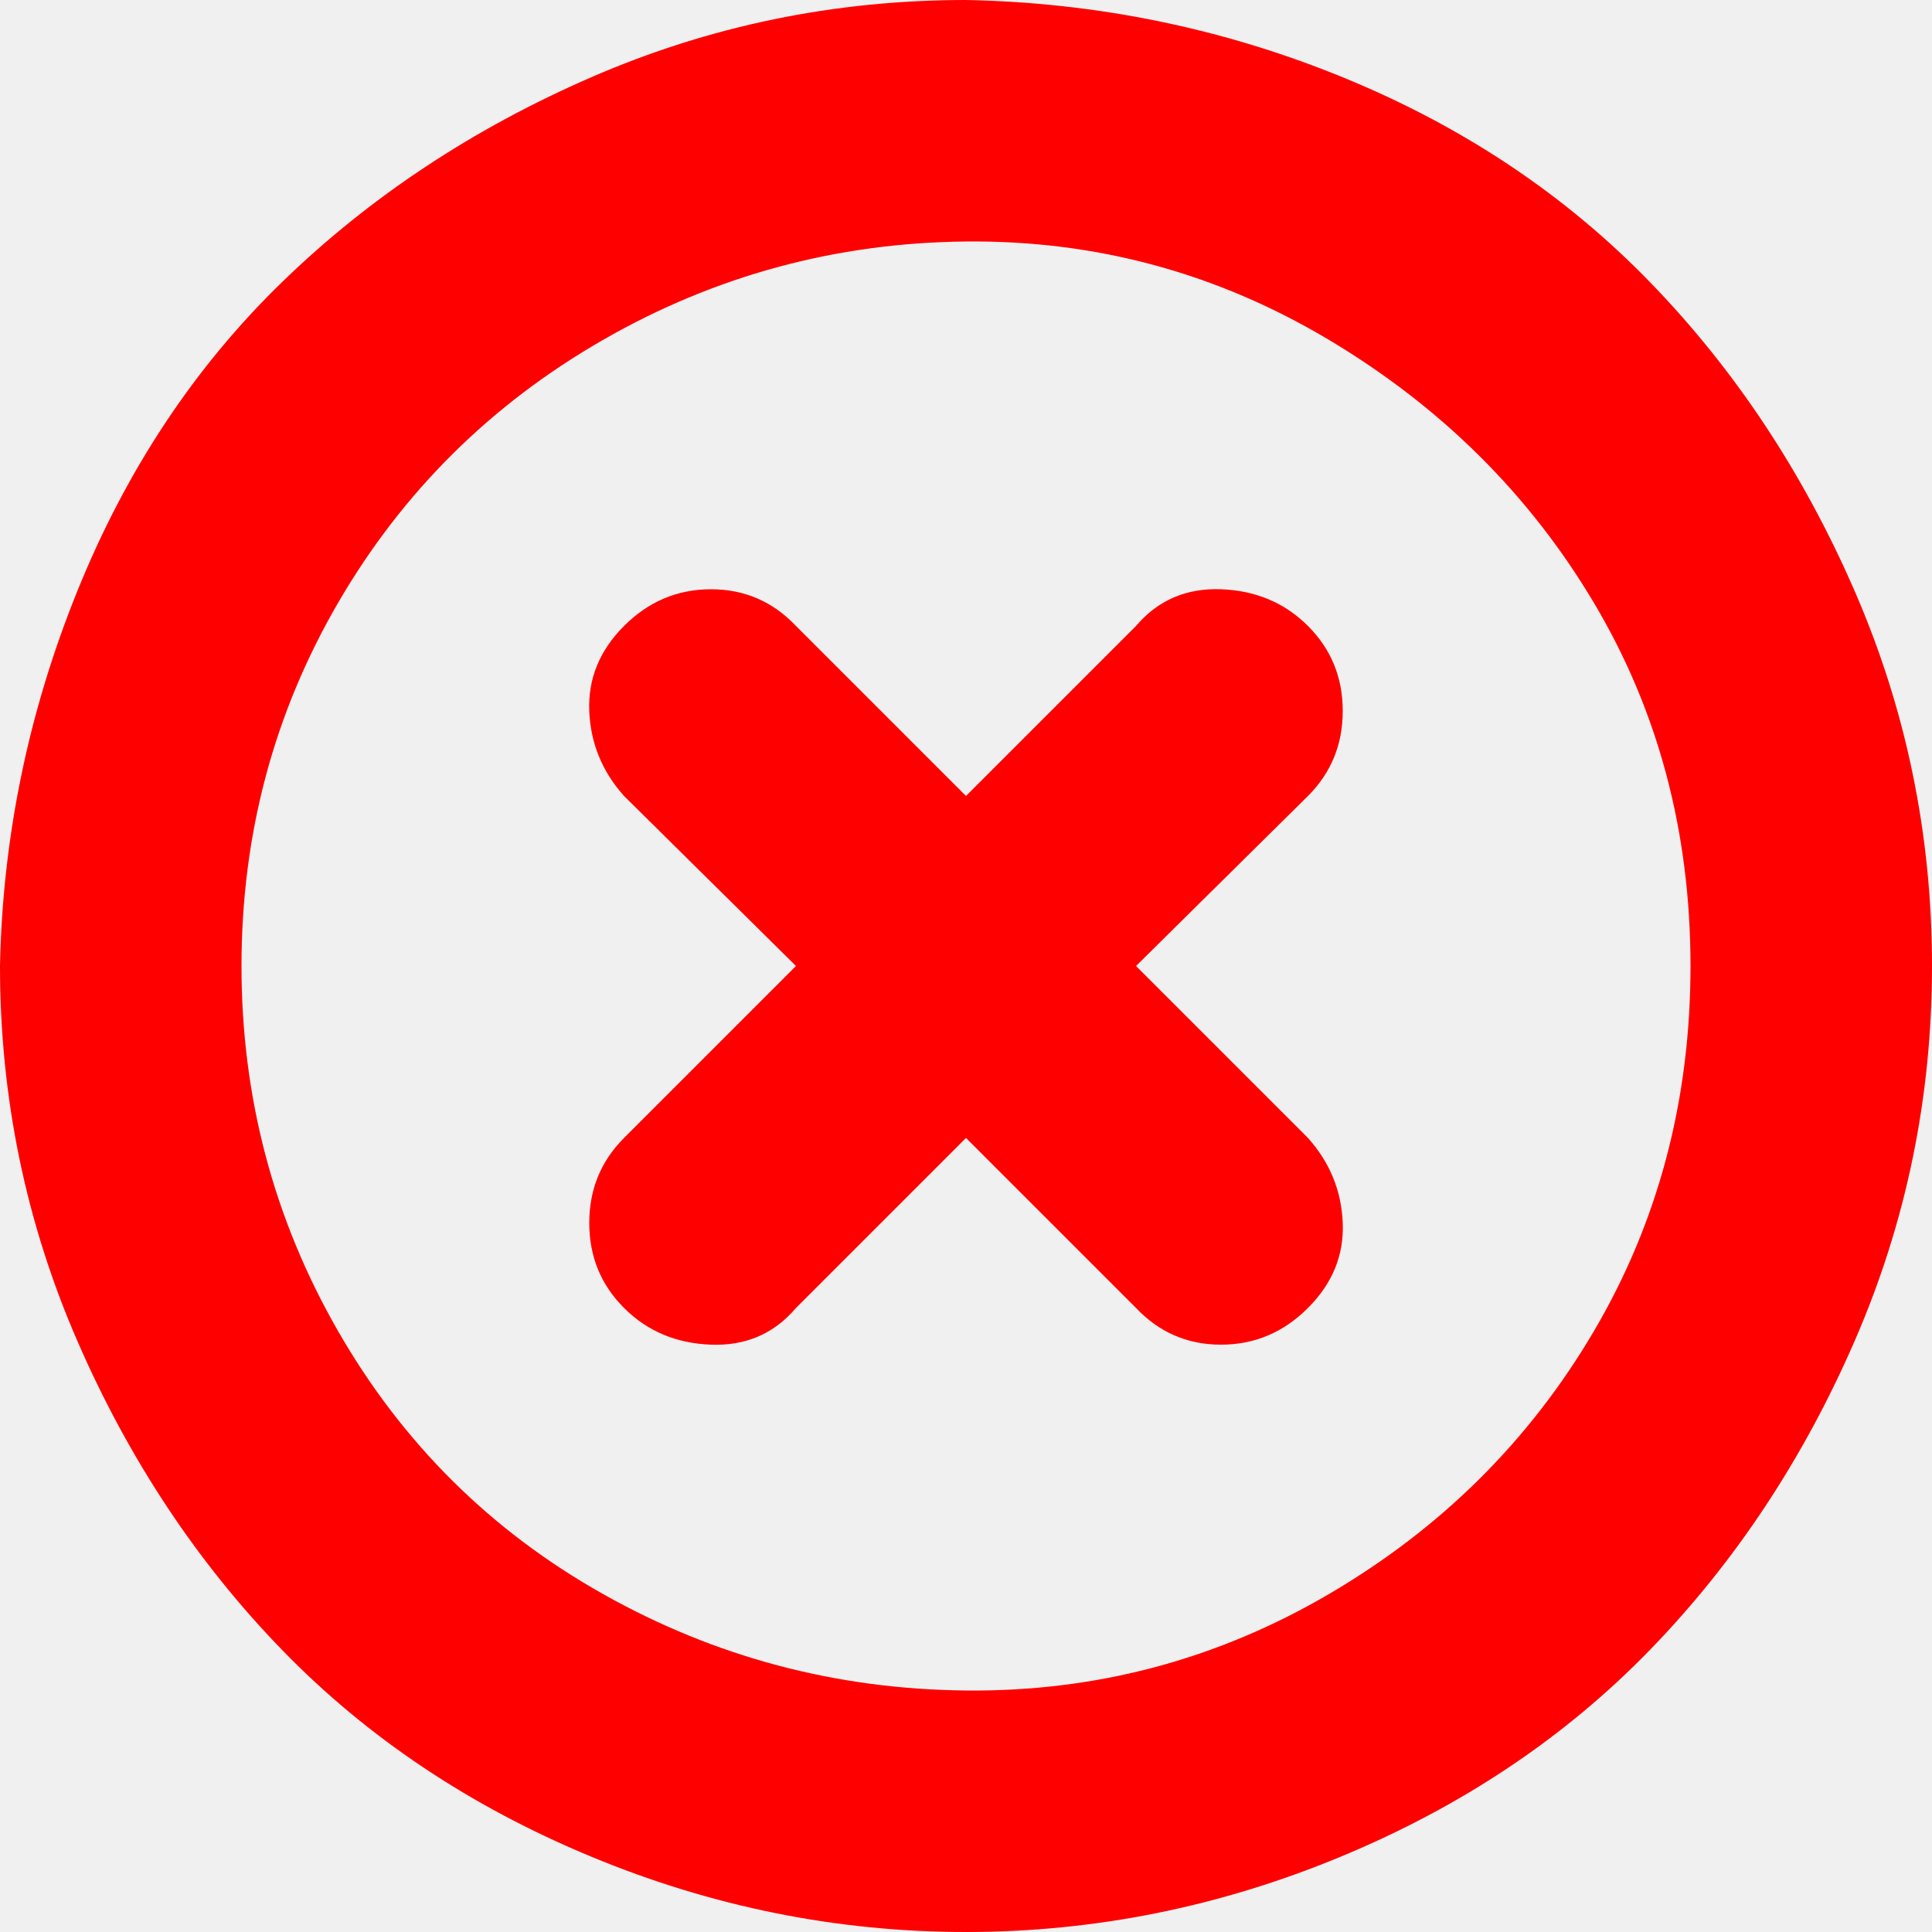
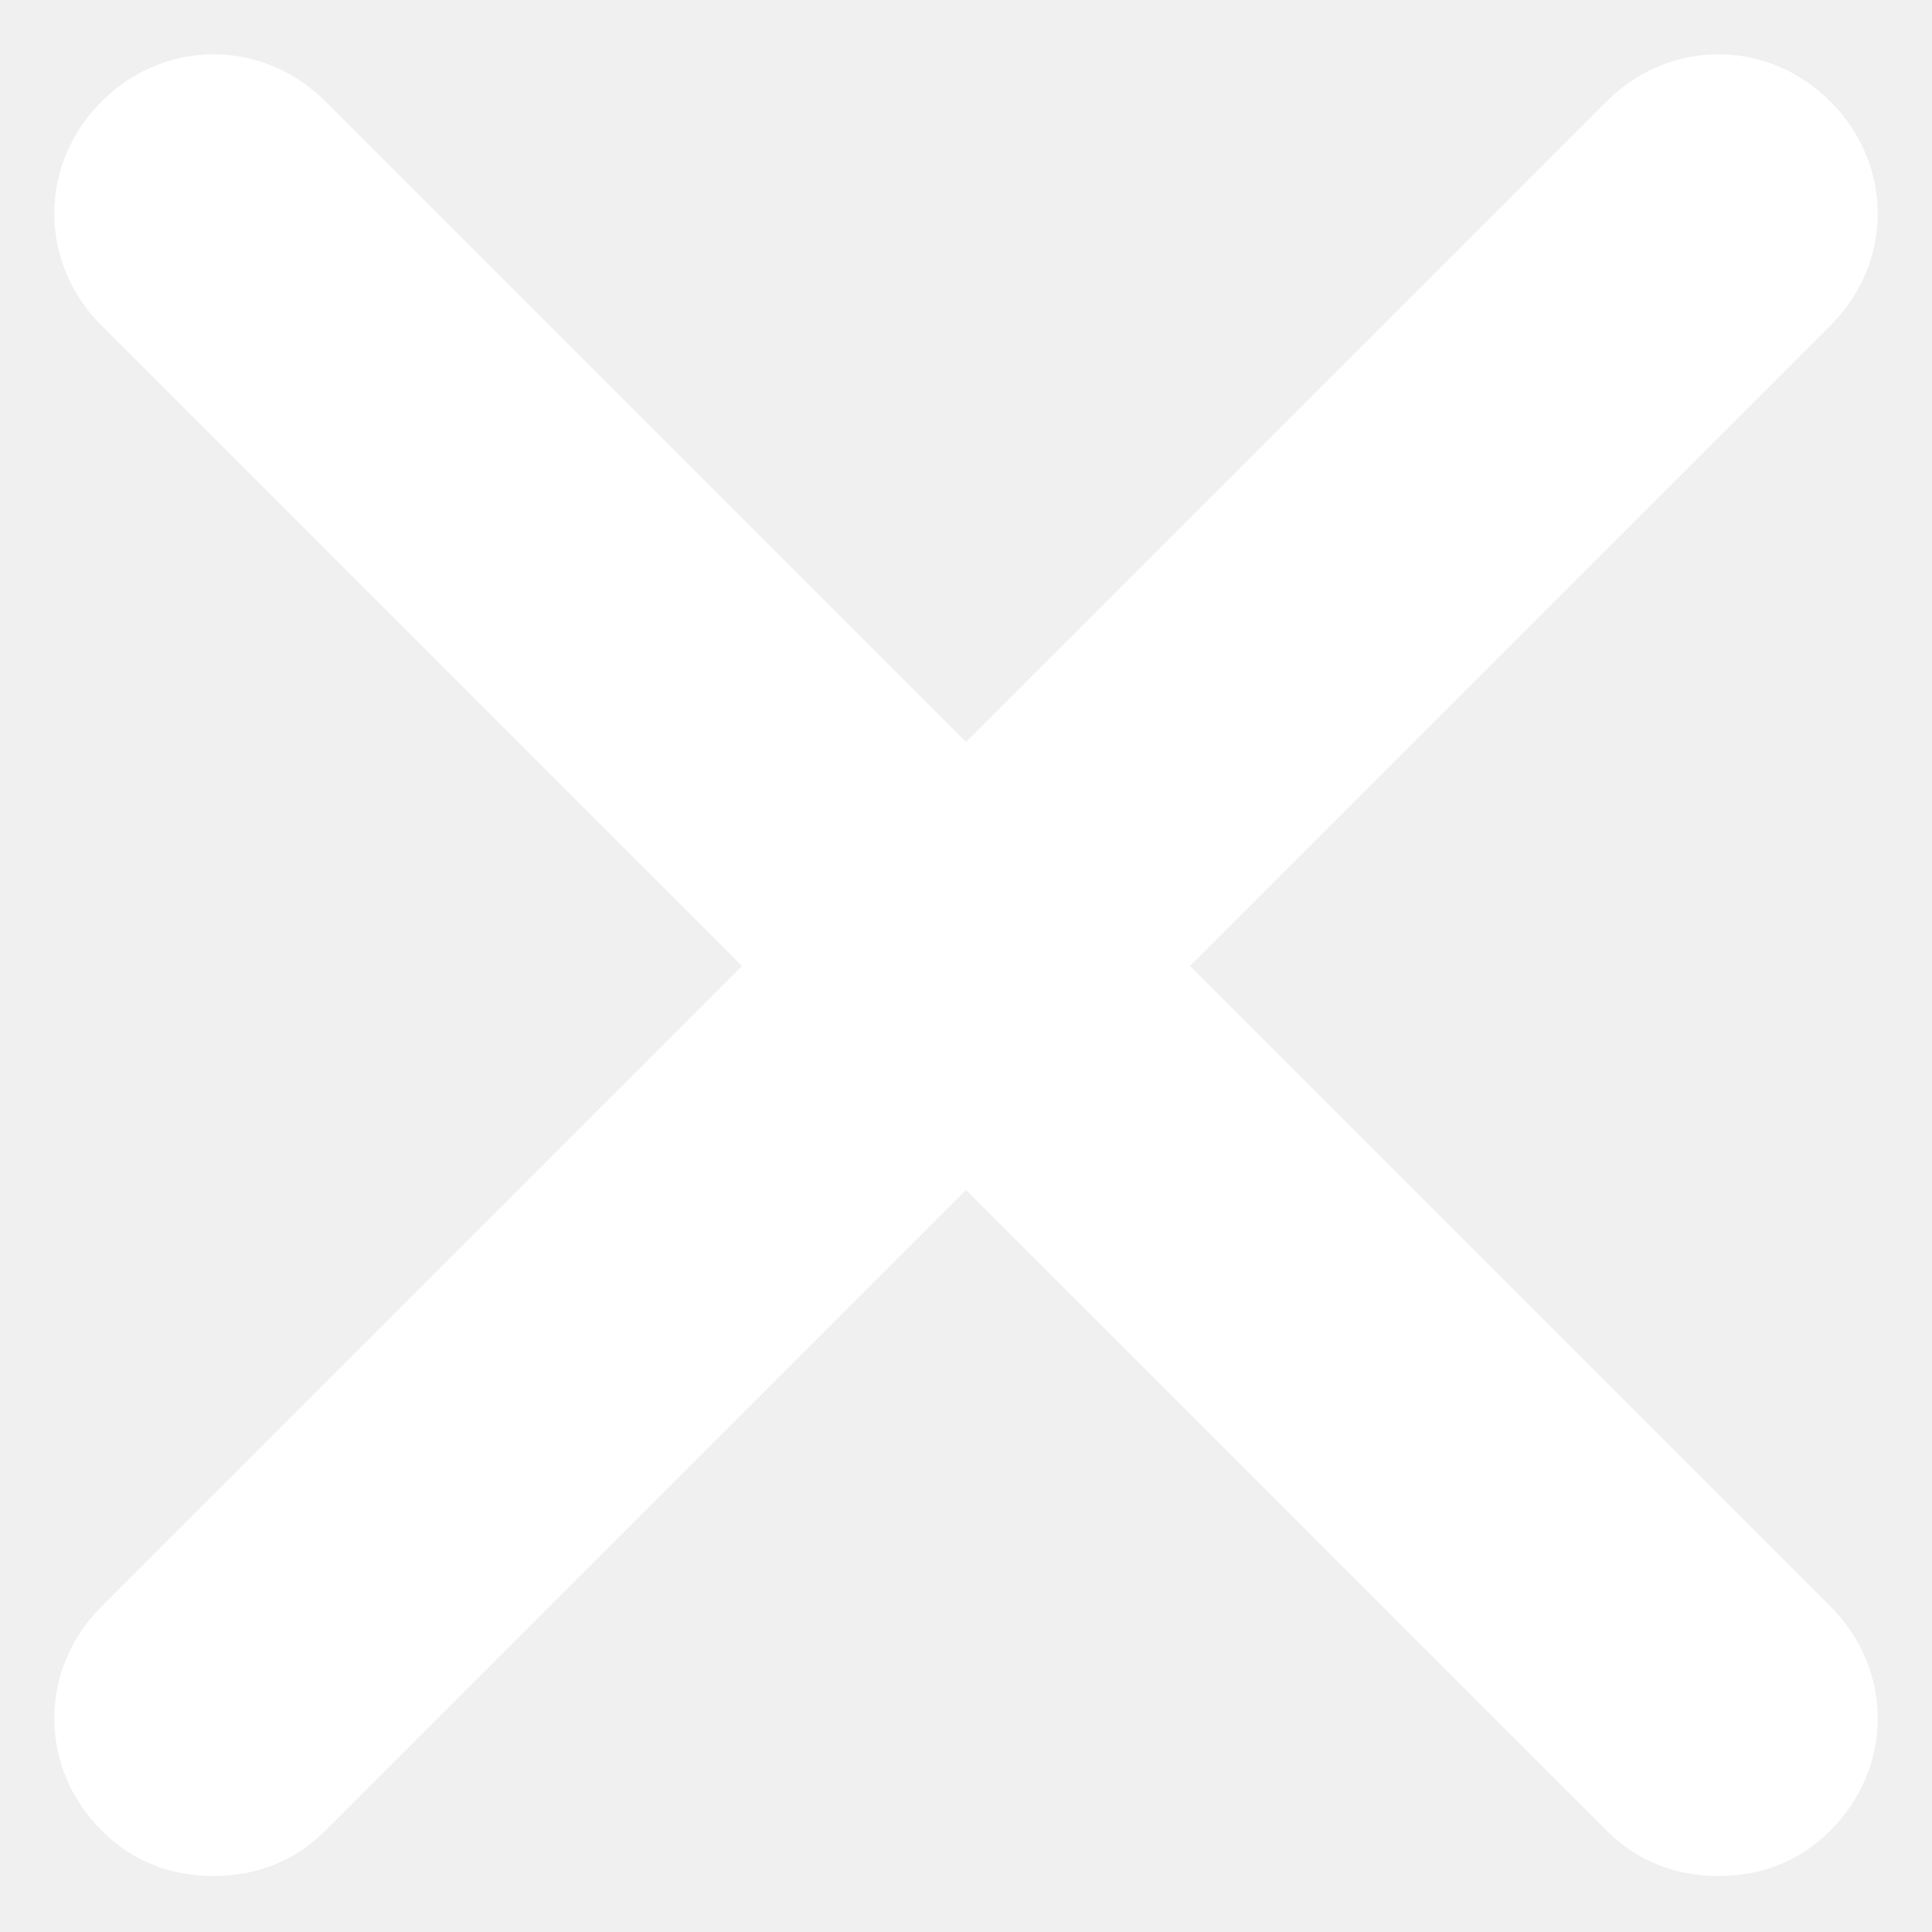
- <svg xmlns="http://www.w3.org/2000/svg" fill="#FF0000" width="800px" height="800px" viewBox="0 0 32 32" version="1.1">
-   <path d="M0 16q0 3.264 1.28 6.208t3.392 5.12 5.12 3.424 6.208 1.248 6.208-1.248 5.12-3.424 3.392-5.12 1.28-6.208-1.28-6.208-3.392-5.12-5.088-3.392-6.24-1.28q-3.264 0-6.208 1.28t-5.12 3.392-3.392 5.12-1.28 6.208zM4 16q0-3.264 1.6-6.016t4.384-4.352 6.016-1.632 6.016 1.632 4.384 4.352 1.6 6.016-1.6 6.048-4.384 4.352-6.016 1.6-6.016-1.6-4.384-4.352-1.6-6.048zM9.76 20.256q0 0.832 0.576 1.408t1.44 0.608 1.408-0.608l2.816-2.816 2.816 2.816q0.576 0.608 1.408 0.608t1.44-0.608 0.576-1.408-0.576-1.408l-2.848-2.848 2.848-2.816q0.576-0.576 0.576-1.408t-0.576-1.408-1.44-0.608-1.408 0.608l-2.816 2.816-2.816-2.816q-0.576-0.608-1.408-0.608t-1.44 0.608-0.576 1.408 0.576 1.408l2.848 2.816-2.848 2.848q-0.576 0.576-0.576 1.408z" />
+ <svg xmlns="http://www.w3.org/2000/svg" width="18" height="18" viewBox="0 0 18 18" fill="none">
+   <path d="M17.054 14.967C17.641 15.554 17.641 16.467 17.054 17.054C16.761 17.348 16.402 17.478 16.011 17.478C15.62 17.478 15.261 17.348 14.967 17.054L9 11.087L3.033 17.054C2.739 17.348 2.38 17.478 1.989 17.478C1.598 17.478 1.239 17.348 0.946 17.054C0.359 16.467 0.359 15.554 0.946 14.967L6.913 9L0.946 3.033C0.359 2.446 0.359 1.533 0.946 0.946C1.533 0.359 2.446 0.359 3.033 0.946L9 6.913L14.967 0.946C15.554 0.359 16.467 0.359 17.054 0.946C17.641 1.533 17.641 2.446 17.054 3.033L11.087 9L17.054 14.967Z" fill="white" />
</svg>
